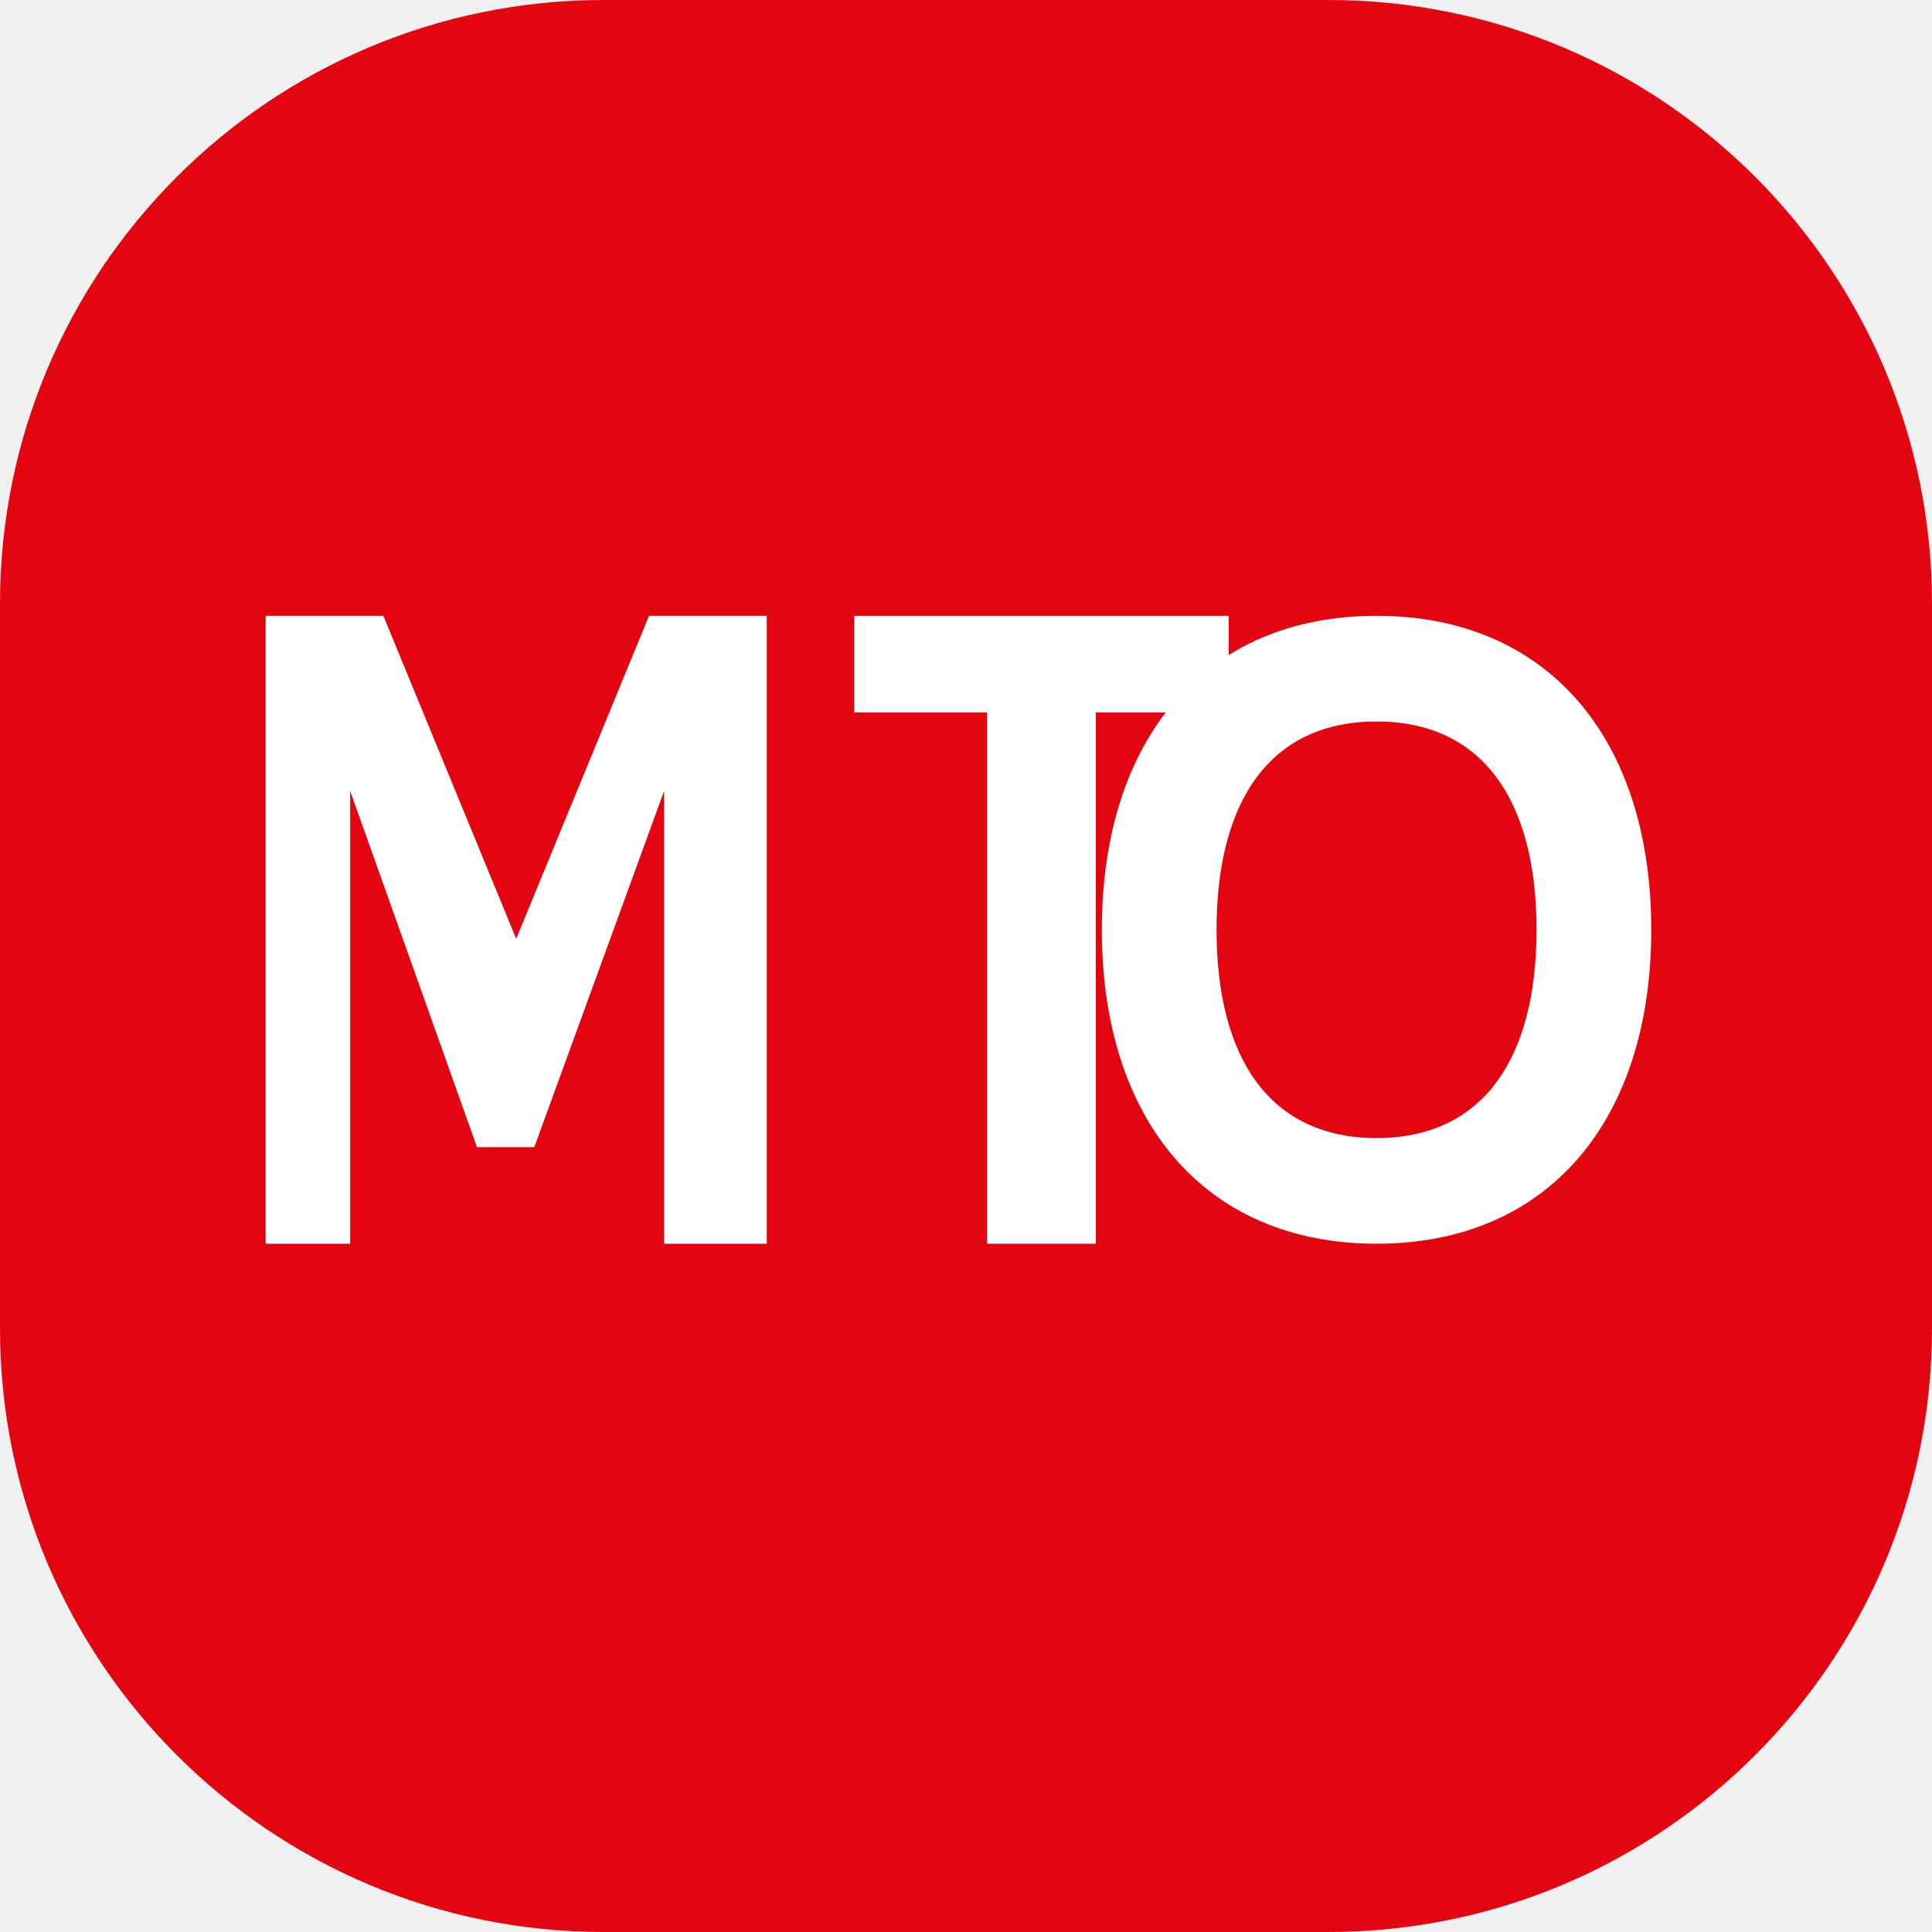
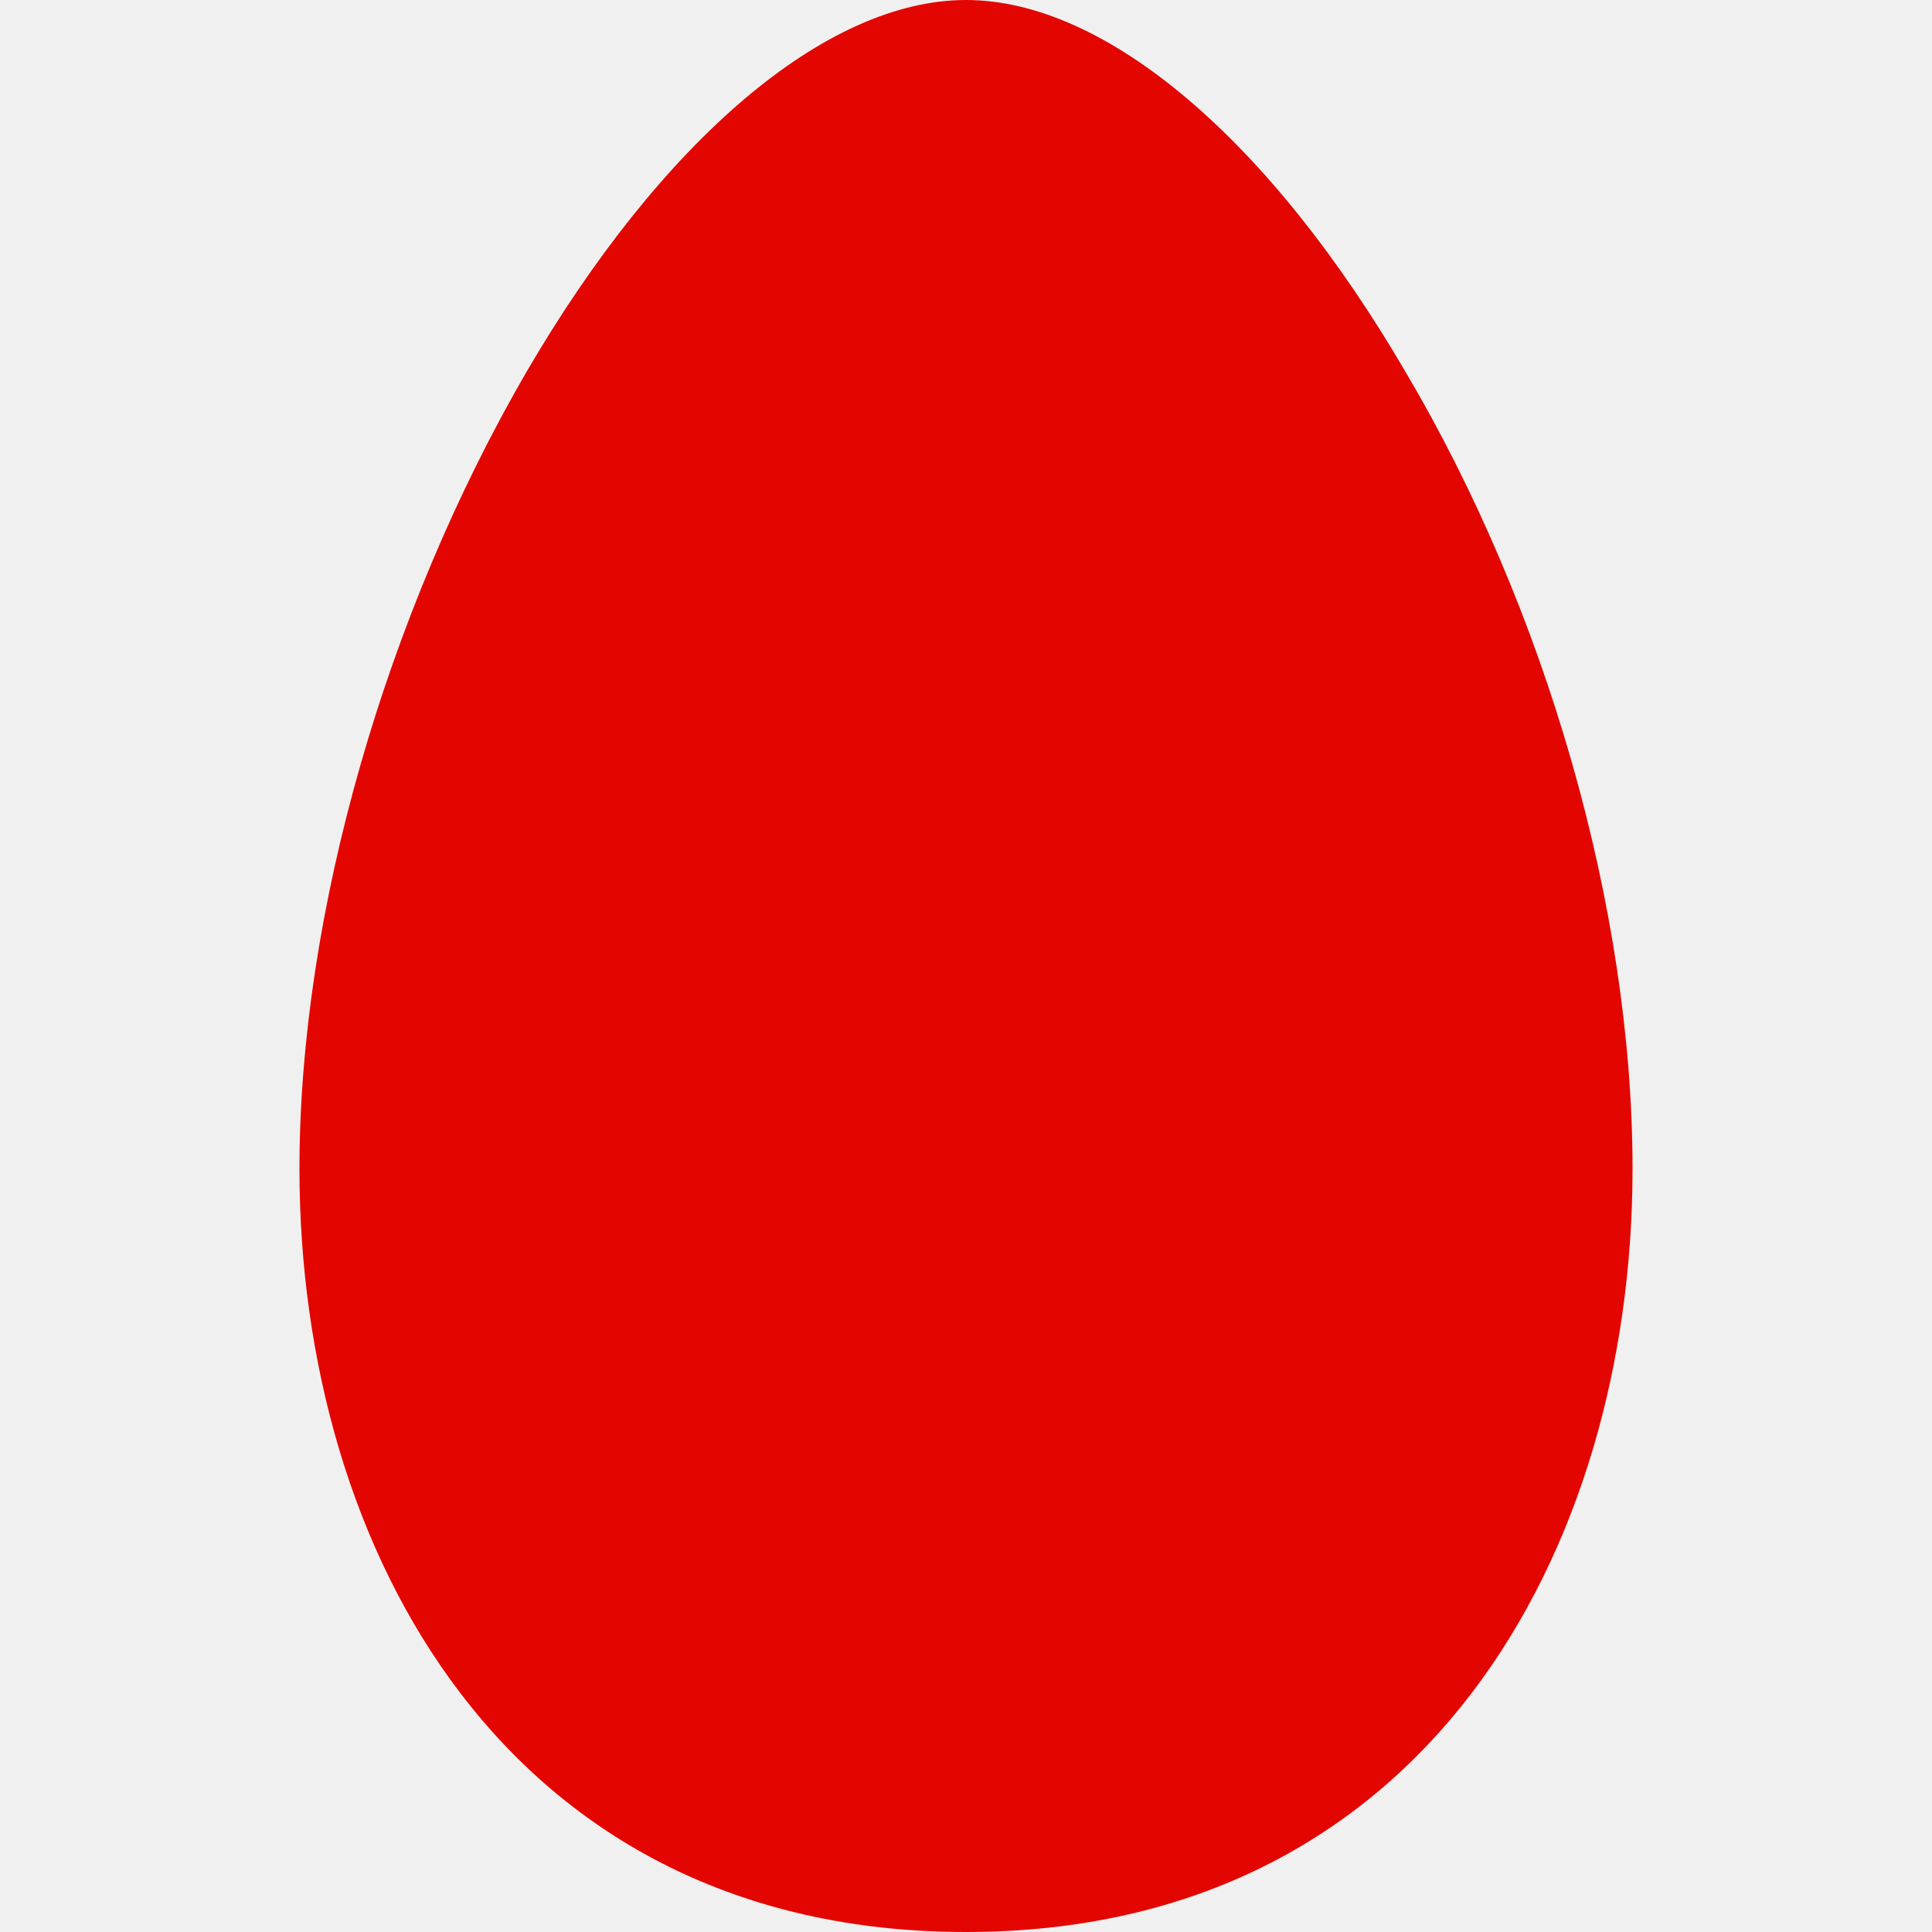
- <svg xmlns="http://www.w3.org/2000/svg" viewBox="0 0 32 32" fill="none">
-   <rect width="32" height="32" rx="10" fill="#E30611" />
-   <path fill="#fff" d="M4.4 10.2h1.95l2.2 5.35 2.2-5.35h1.95v10.4h-1.7V13.1l-2.15 5.9h-.95l-2.1-5.9v7.5H4.4V10.2z" />
-   <path fill="#fff" d="M14.15 10.2h6.2v1.6h-2.2v8.8h-1.8v-8.8h-2.2v-1.6z" />
-   <path fill="#fff" d="M27.35 15.4c0 3.15-1.7 5.2-4.55 5.2-2.85 0-4.55-2.05-4.55-5.2s1.7-5.2 4.55-5.2c2.85 0 4.55 2.05 4.55 5.2zm-1.9 0c0-2.15-.9-3.45-2.65-3.45s-2.65 1.3-2.65 3.45.9 3.45 2.65 3.45 2.65-1.3 2.65-3.45z" />
+ <svg xmlns="http://www.w3.org/2000/svg" viewBox="0 0 40 40">
+   <path fill="#e30600" d="M6.2 24.2C6.2 32.1 10.5 40 20 40s13.8-7.9 13.8-15.8c0-5.4-1.8-11.6-4.7-16.5C26.3 2.9 22.9 0 20 0s-6.3 2.9-9.1 7.7c-2.9 5-4.7 11.2-4.7 16.5z" />
</svg>
